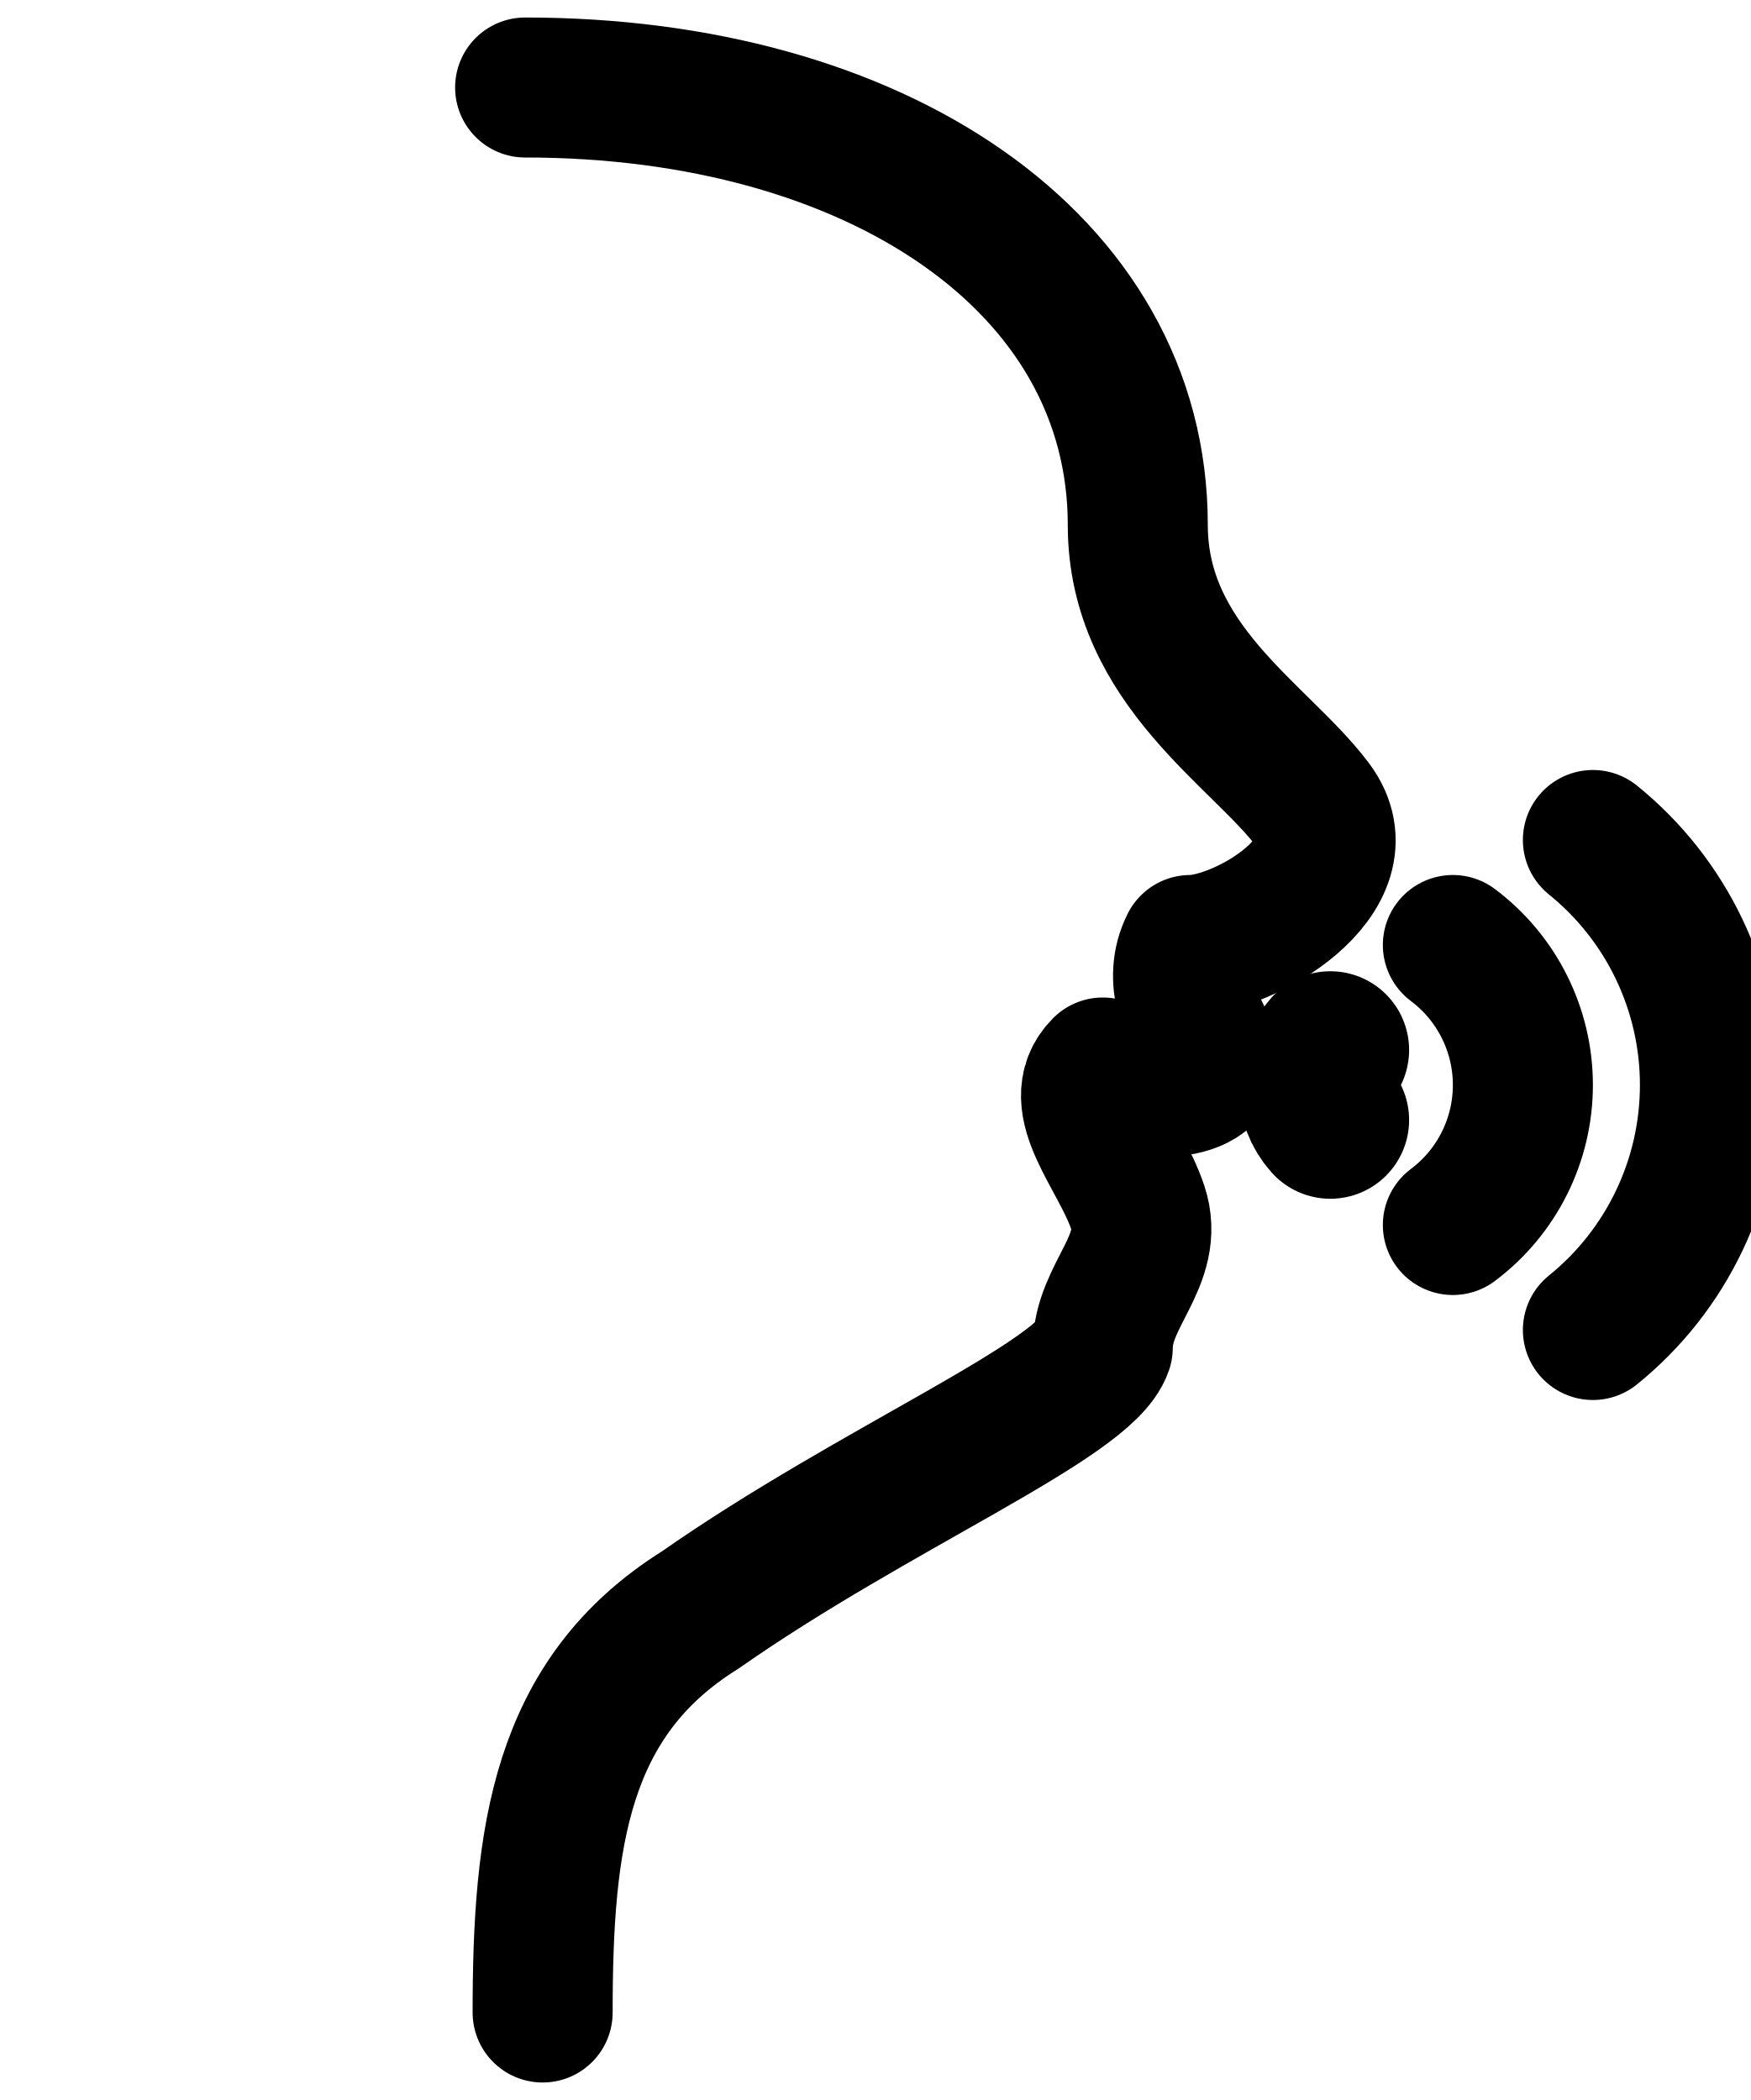
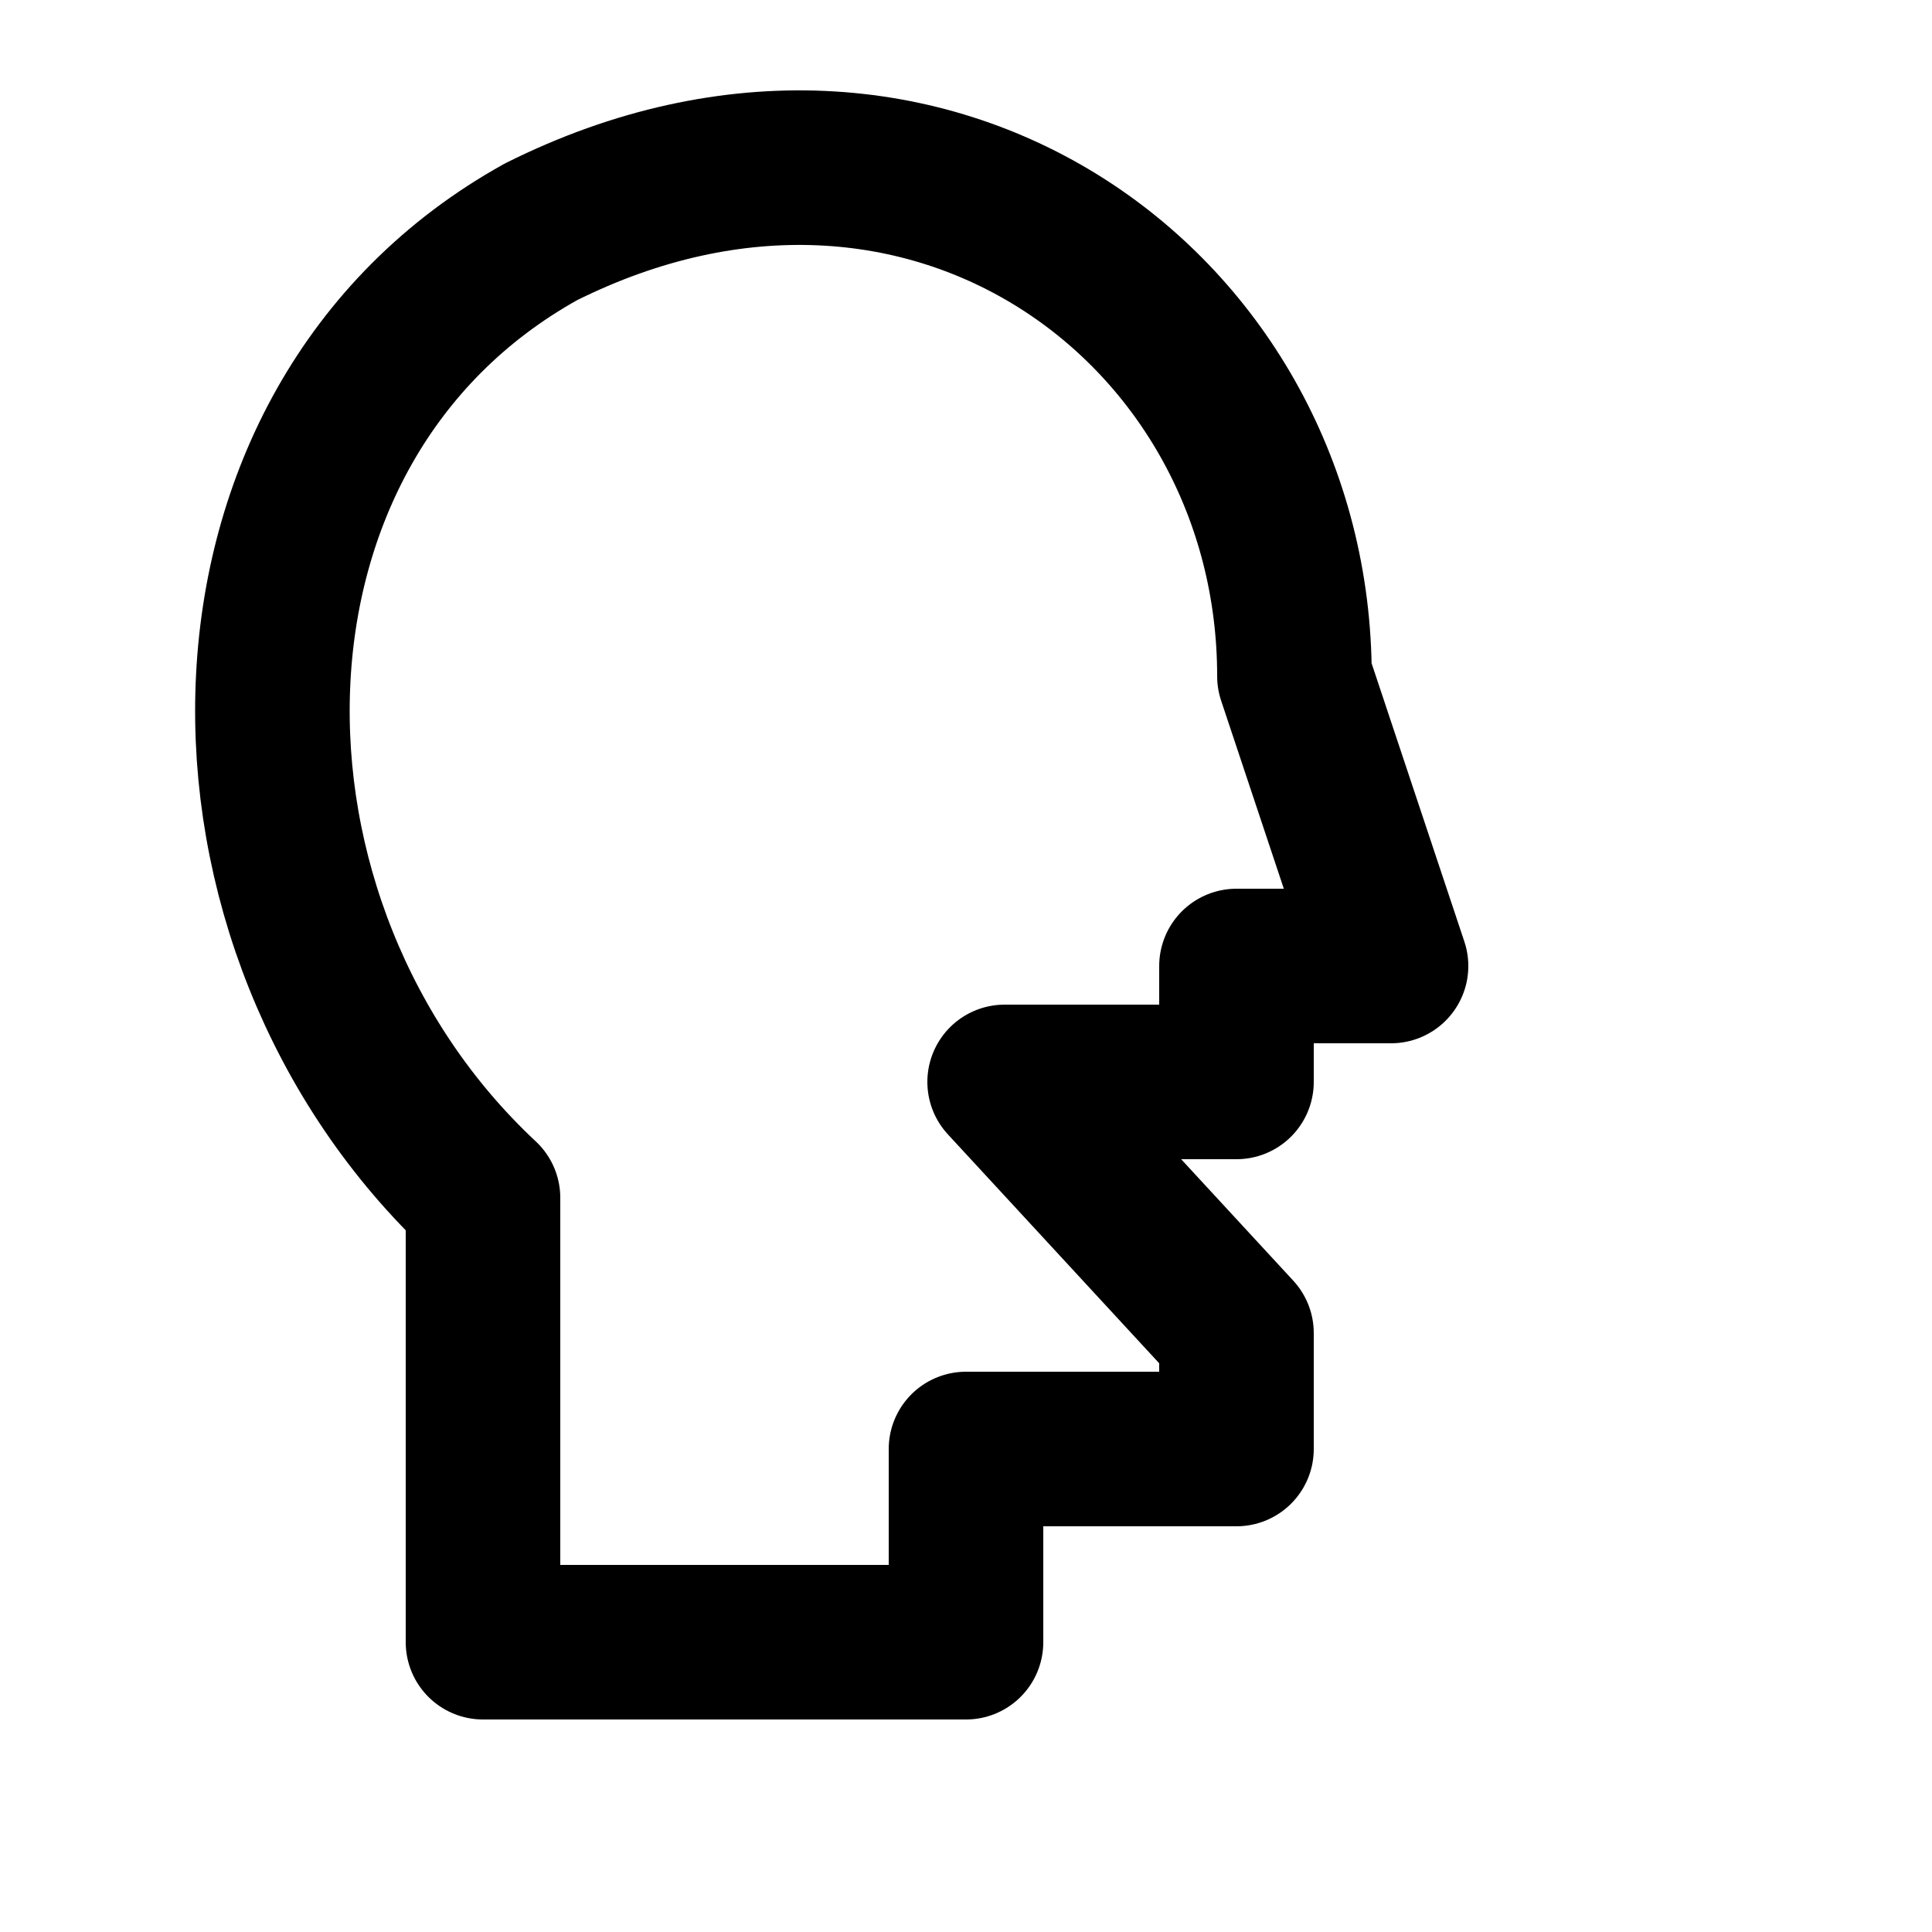
- <svg xmlns="http://www.w3.org/2000/svg" viewBox="0 0 100 120" width="100" height="120" fill="none" stroke="currentColor" stroke-width="8" stroke-linecap="round" stroke-linejoin="round">
-   <path d="M 30,5 C 50,5 65,15 65,30 C 65,38 72,42 75,46 C 78,50 71,54 68,54 C 67,56 68,58 69,60 C 70,62 66,63 63,61 C 61,63 64,66 65,69 C 66,72 63,74 63,77 C 62,80 50,85 40,92 C 32,97 31,105 31,115" />
-   <path d="M 76,64 A 3,3 0 0,1 76,60" stroke-width="9" />
-   <path d="M 83,70 A 10,10 0 0,0 83,54" />
-   <path d="M 91,76 A 18,18 0 0,0 91,48" />
+ <svg xmlns="http://www.w3.org/2000/svg" viewBox="0 0 100 100" width="100" height="100" fill="none" stroke="currentColor" stroke-width="8" stroke-linecap="round" stroke-linejoin="round">
+   <path d="     M 25,85      L 25,62      C 10,48 10,22 28,12      C 48,2 67,16 67,35      L 72,50      L 64,50      L 64,56      L 52,56      L 64,69      L 64,75      L 50,75      L 50,85      Z" />
</svg>
